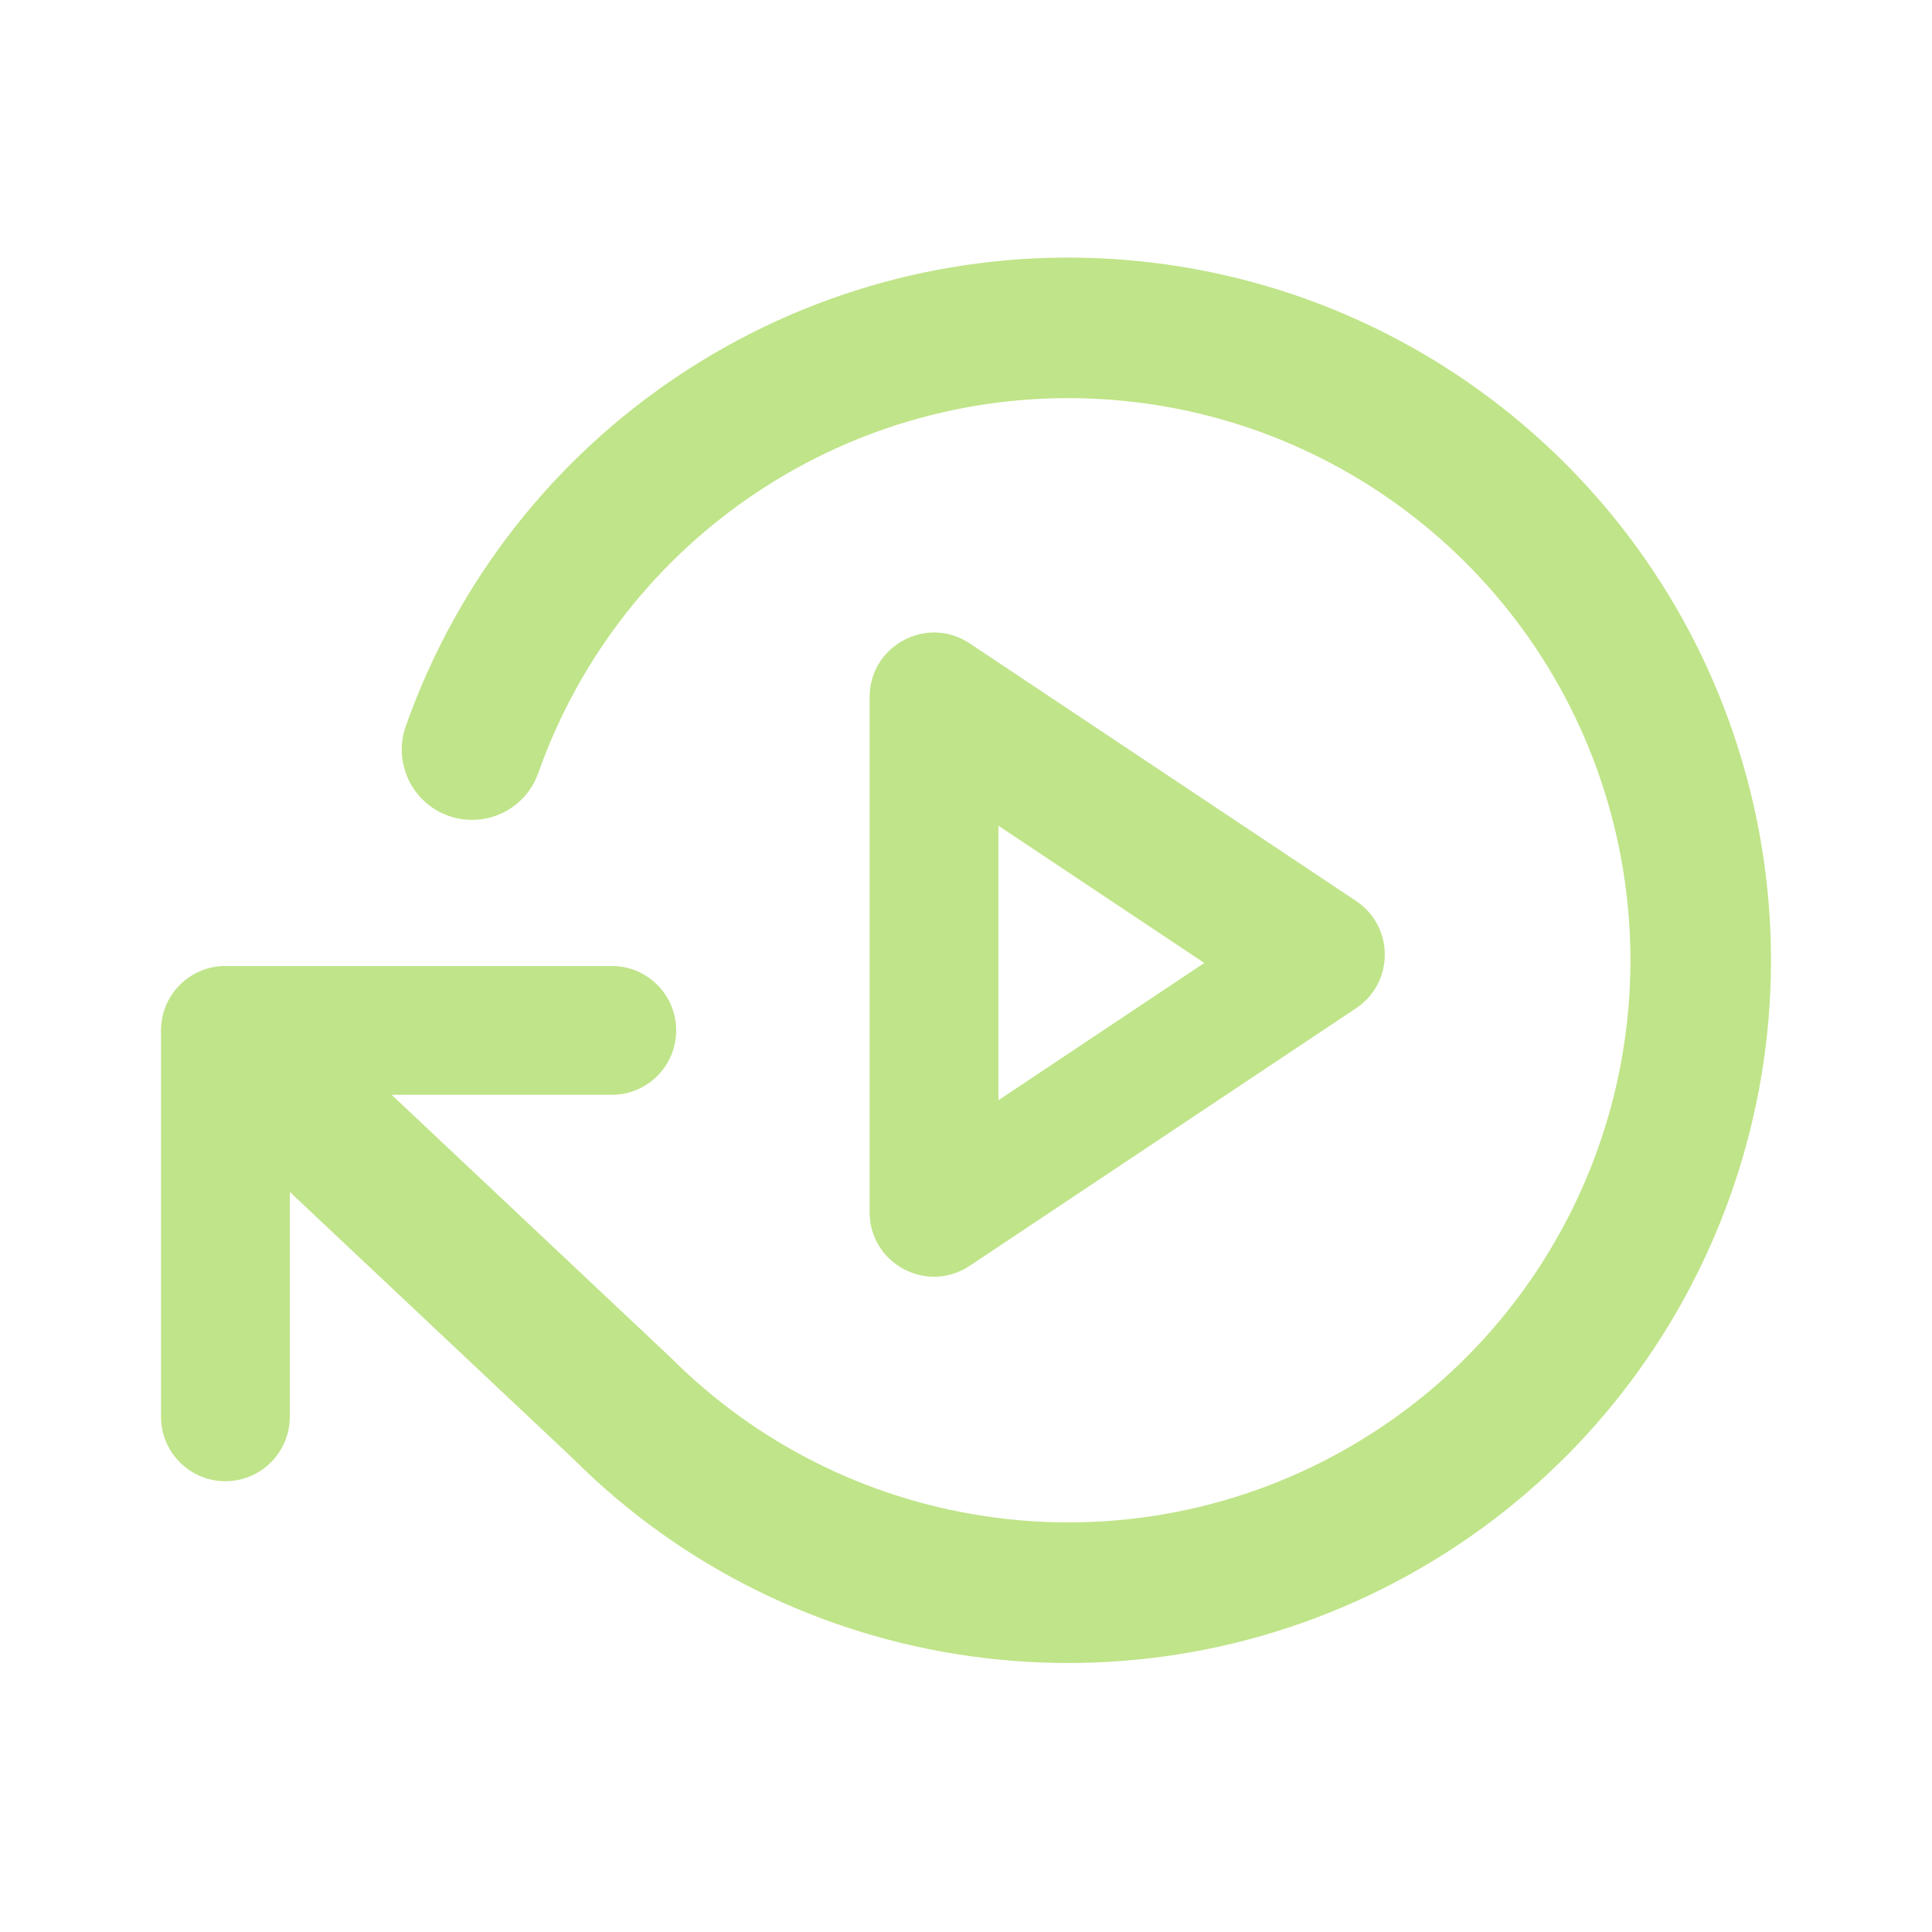
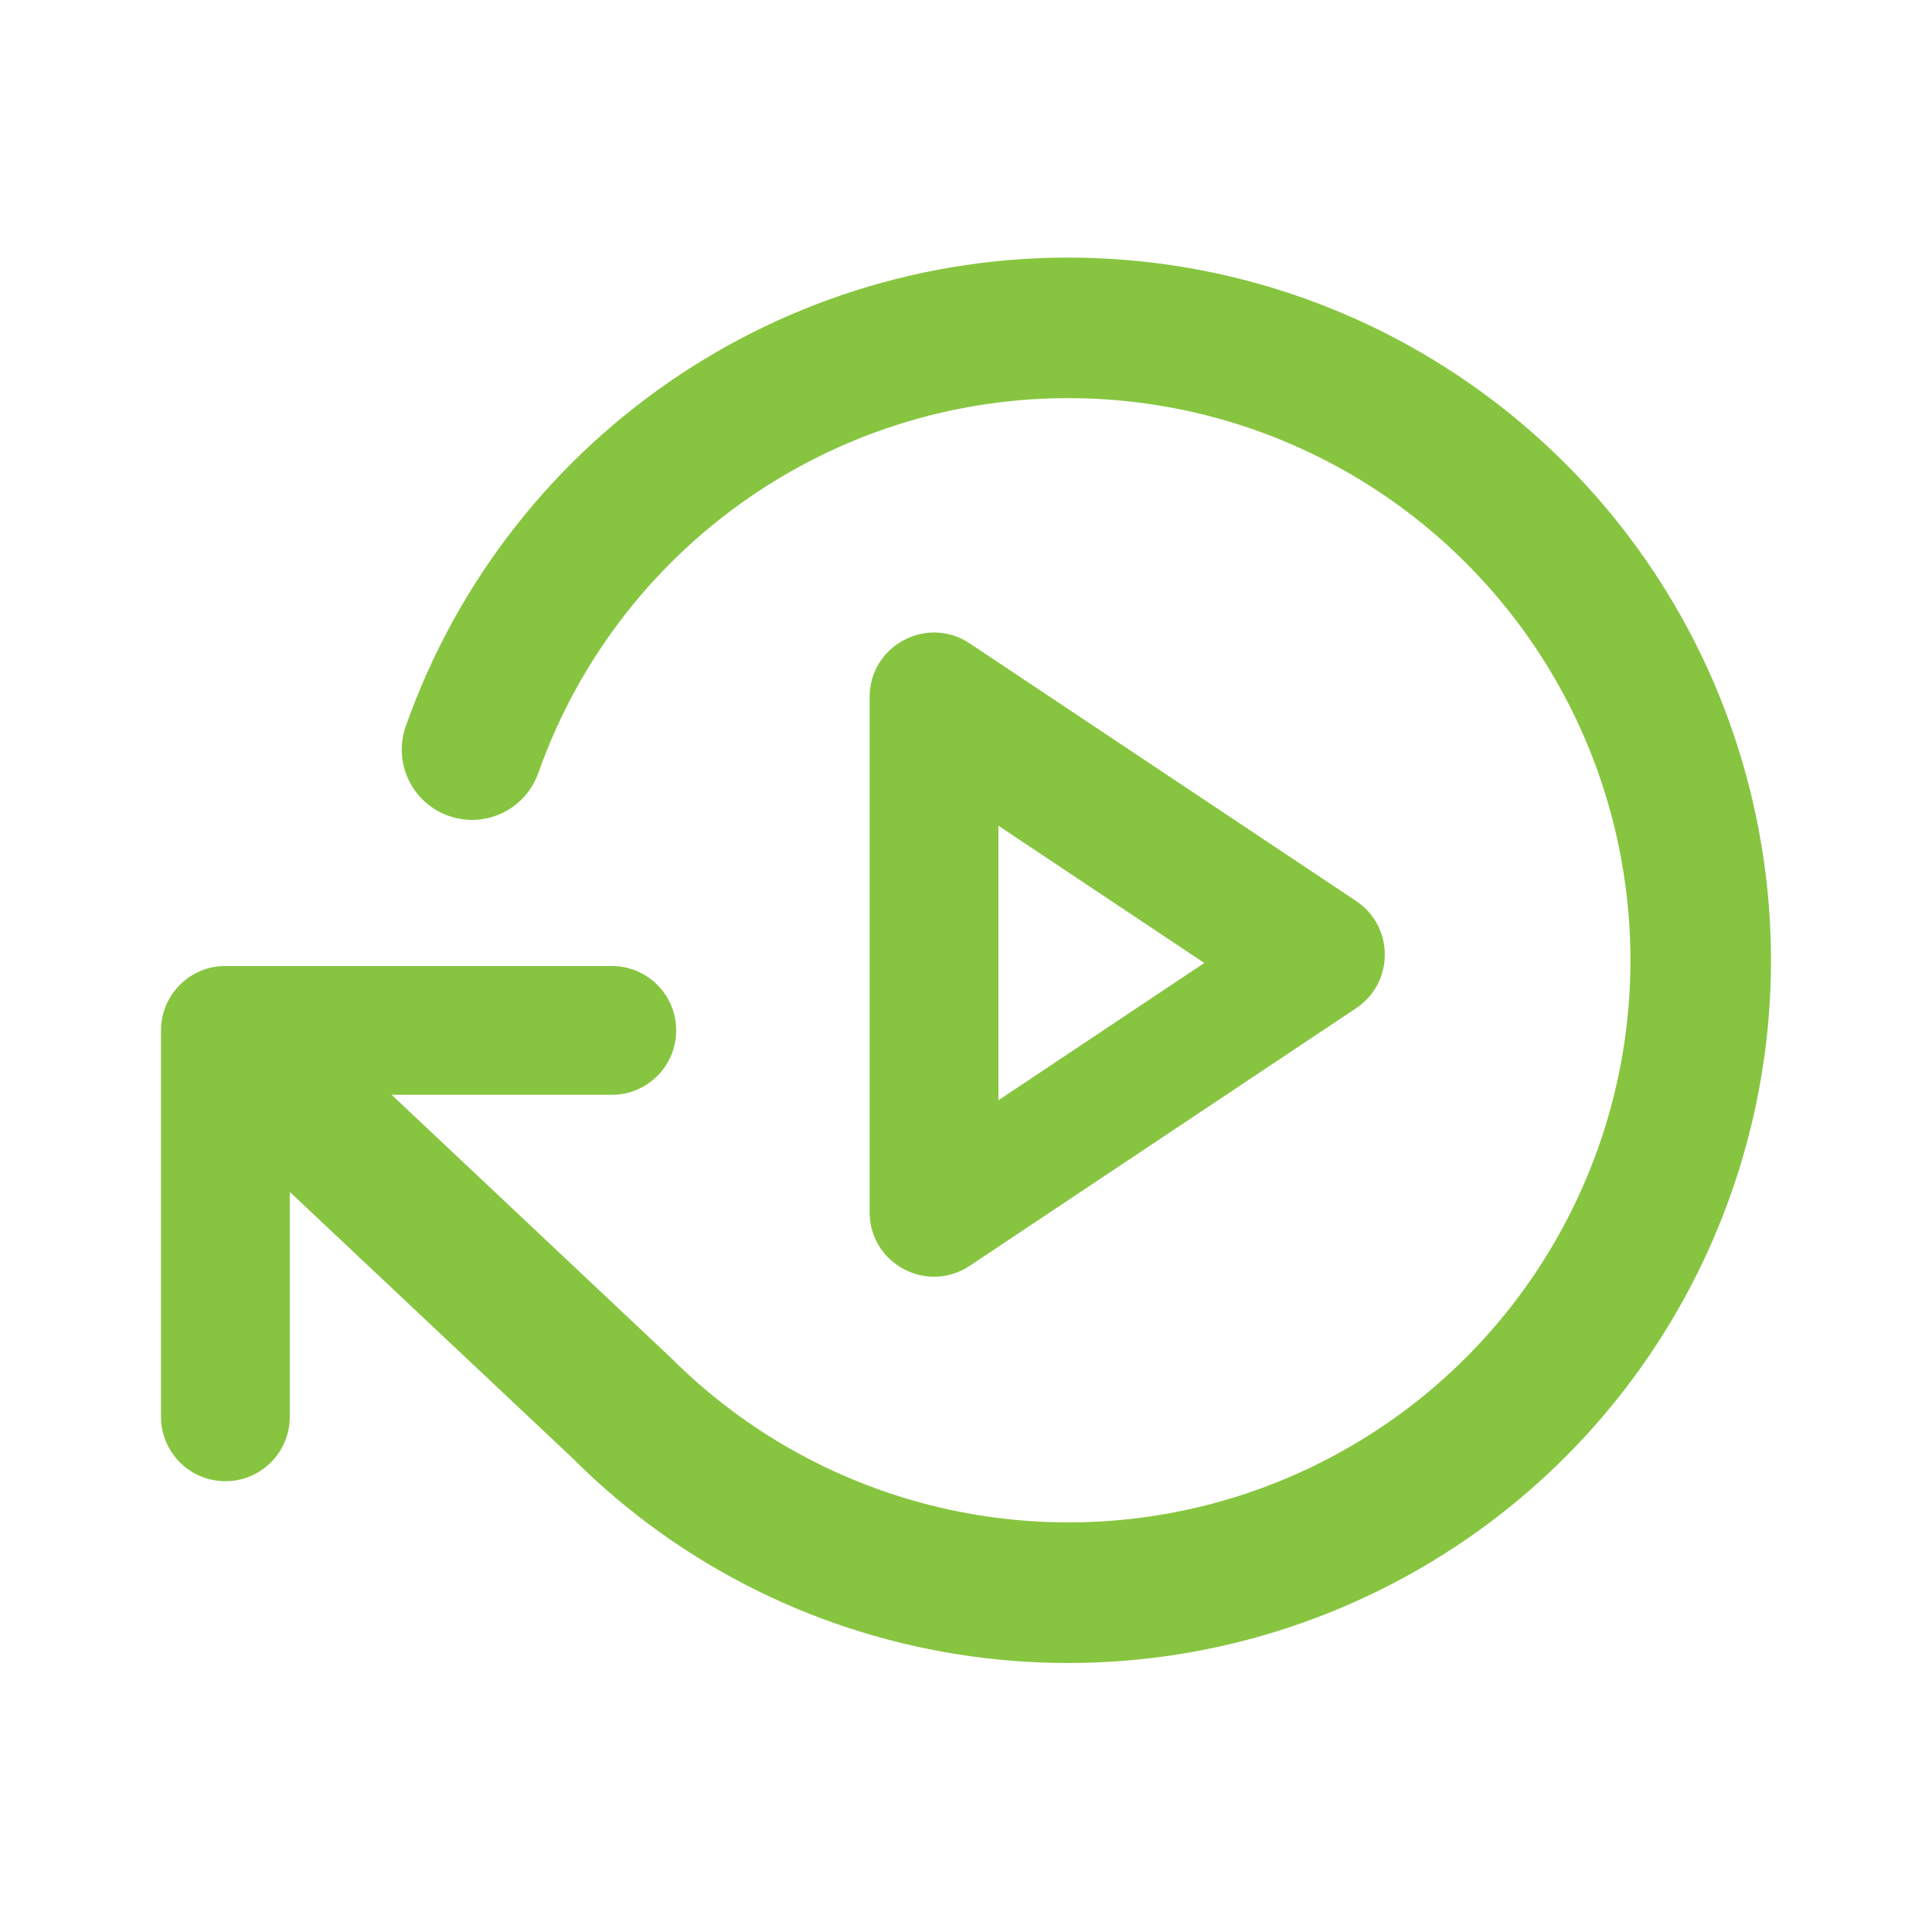
<svg xmlns="http://www.w3.org/2000/svg" width="50px" height="50px" viewBox="0 0 50 50" version="1.1">
-   <defs>
-     <filter id="filter-1">
-       <feColorMatrix in="SourceGraphic" type="matrix" values="0 0 0 0 0.529 0 0 0 0 0.773 0 0 0 0 0.251 0 0 0 1 0" />
-     </filter>
-   </defs>
  <g id="Developer-" stroke="none" stroke-width="1" fill="none" fill-rule="evenodd">
    <g id="Apple-TV" transform="translate(-518, -450)">
      <g id="Animation" transform="translate(518, 450)">
        <rect id="Rectangle" x="0" y="0" width="50" height="50" />
-         <g filter="url(#filter-1)" id="Icon">
+         <g id="Icon">
          <g transform="translate(4.166667, 6.666667)">
-             <path d="M6.335,12.127 C9.033,4.49 16.457,-0.442 24.543,0.031 C32.629,0.504 39.427,6.268 41.216,14.168 C43.005,22.067 39.354,30.198 32.261,34.109 C25.168,38.02 16.344,36.768 10.658,31.077 L10.658,31.077 L3.333,24.18 L3.333,30 C3.333,30.872 2.664,31.588 1.81,31.661 L1.667,31.667 C0.746,31.667 0,30.92 0,30 L0,30 L0,20 C0,19.08 0.746,18.333 1.667,18.333 L1.667,18.333 L11.667,18.333 C12.587,18.333 13.333,19.08 13.333,20 C13.333,20.92 12.587,21.667 11.667,21.667 L11.667,21.667 L5.968,21.666 L13.191,28.468 C17.689,32.97 24.579,34.016 30.2,31.088 L30.505,30.924 C36.179,27.795 39.1,21.291 37.669,14.971 C36.238,8.652 30.799,4.04 24.33,3.662 C17.862,3.284 11.923,7.229 9.764,13.339 C9.429,14.286 8.391,14.782 7.444,14.448 C6.497,14.113 6,13.074 6.335,12.127 Z" id="Combined-Shape" fill="#000000" fill-rule="nonzero" />
-             <path d="M18.339,11.372 C18.339,10.041 19.822,9.247 20.93,9.985 L20.93,9.985 L30.93,16.652 C31.919,17.312 31.919,18.766 30.93,19.425 L30.93,19.425 L20.93,26.092 C19.822,26.831 18.339,26.037 18.339,24.705 L18.339,24.705 Z M21.672,14.703 L21.672,21.808 L27.001,18.255 L21.672,14.703 Z" id="Combined-Shape" fill="#000000" fill-rule="nonzero" />
+             <path d="M6.335,12.127 C9.033,4.49 16.457,-0.442 24.543,0.031 C32.629,0.504 39.427,6.268 41.216,14.168 C43.005,22.067 39.354,30.198 32.261,34.109 C25.168,38.02 16.344,36.768 10.658,31.077 L10.658,31.077 L3.333,24.18 L3.333,30 C3.333,30.872 2.664,31.588 1.81,31.661 L1.667,31.667 C0.746,31.667 0,30.92 0,30 L0,30 L0,20 C0,19.08 0.746,18.333 1.667,18.333 L1.667,18.333 L11.667,18.333 C12.587,18.333 13.333,19.08 13.333,20 C13.333,20.92 12.587,21.667 11.667,21.667 L11.667,21.667 L5.968,21.666 L13.191,28.468 C17.689,32.97 24.579,34.016 30.2,31.088 L30.505,30.924 C36.179,27.795 39.1,21.291 37.669,14.971 C36.238,8.652 30.799,4.04 24.33,3.662 C17.862,3.284 11.923,7.229 9.764,13.339 C9.429,14.286 8.391,14.782 7.444,14.448 C6.497,14.113 6,13.074 6.335,12.127 Z" id="Combined-Shape" fill="#87C540" fill-rule="nonzero" />
+             <path d="M18.339,11.372 C18.339,10.041 19.822,9.247 20.93,9.985 L20.93,9.985 L30.93,16.652 C31.919,17.312 31.919,18.766 30.93,19.425 L30.93,19.425 L20.93,26.092 C19.822,26.831 18.339,26.037 18.339,24.705 L18.339,24.705 Z M21.672,14.703 L21.672,21.808 L27.001,18.255 L21.672,14.703 Z" id="Combined-Shape" fill="#87C540" fill-rule="nonzero" />
          </g>
        </g>
      </g>
    </g>
  </g>
</svg>
